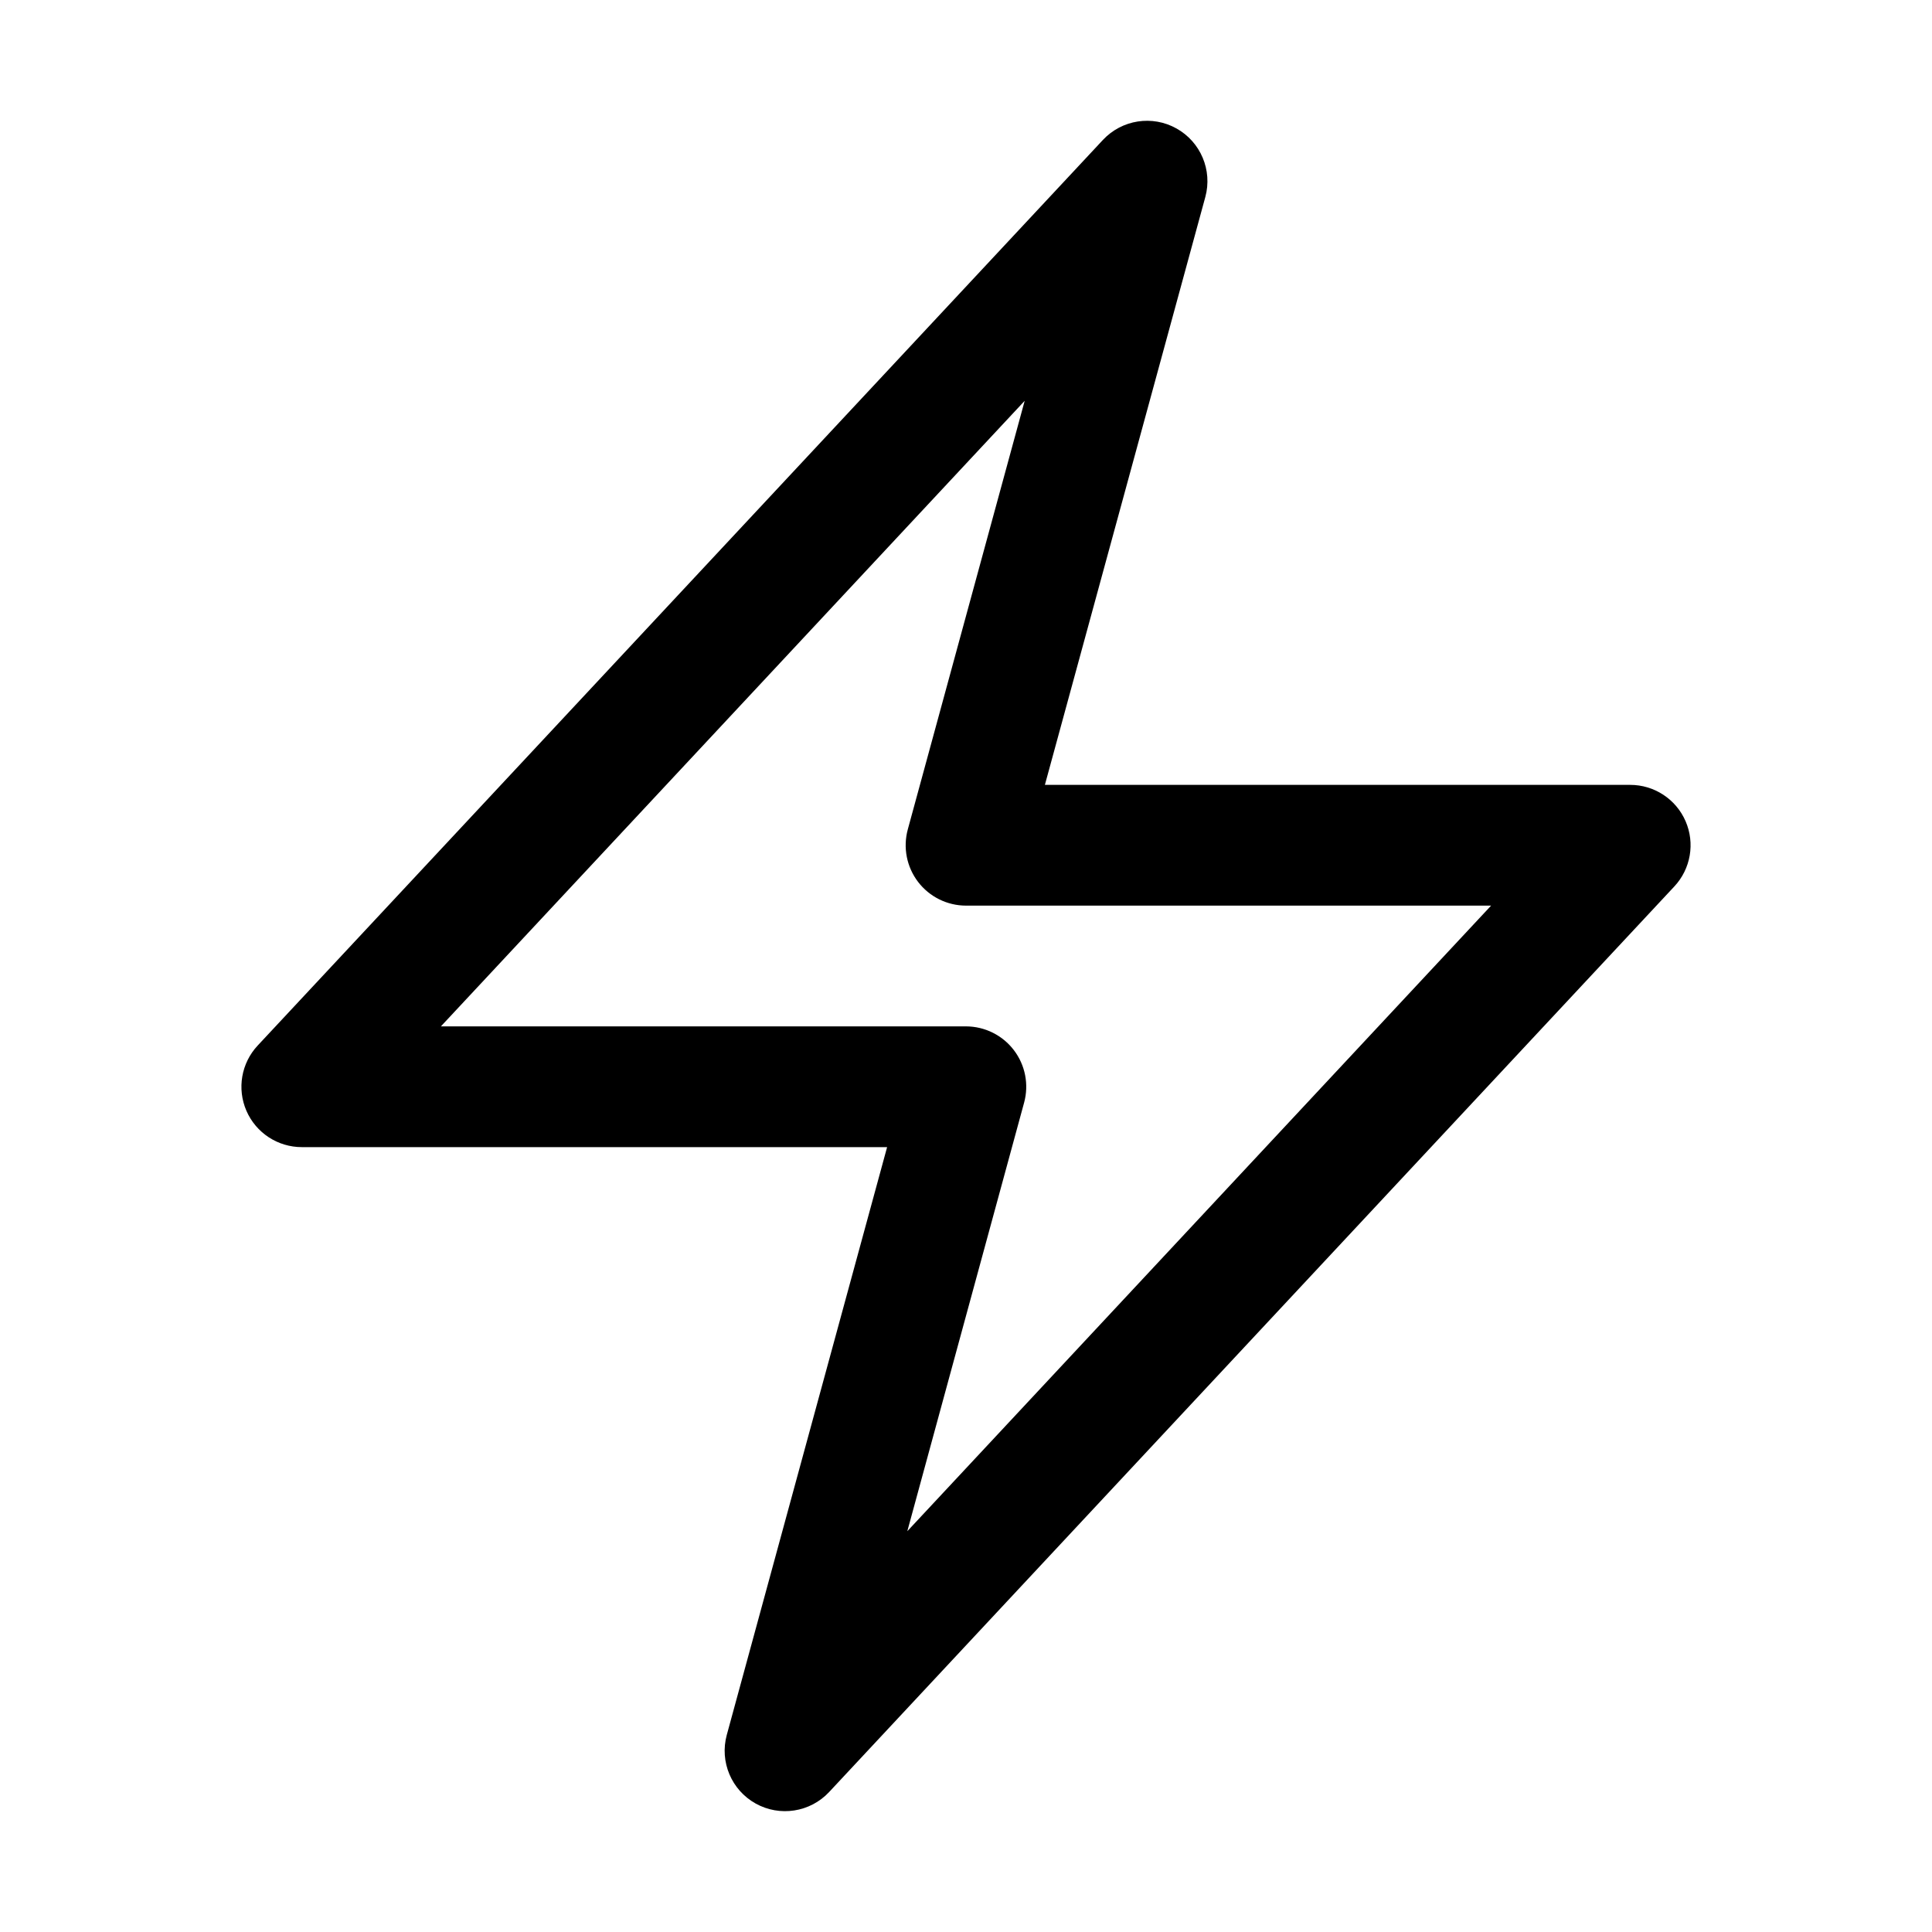
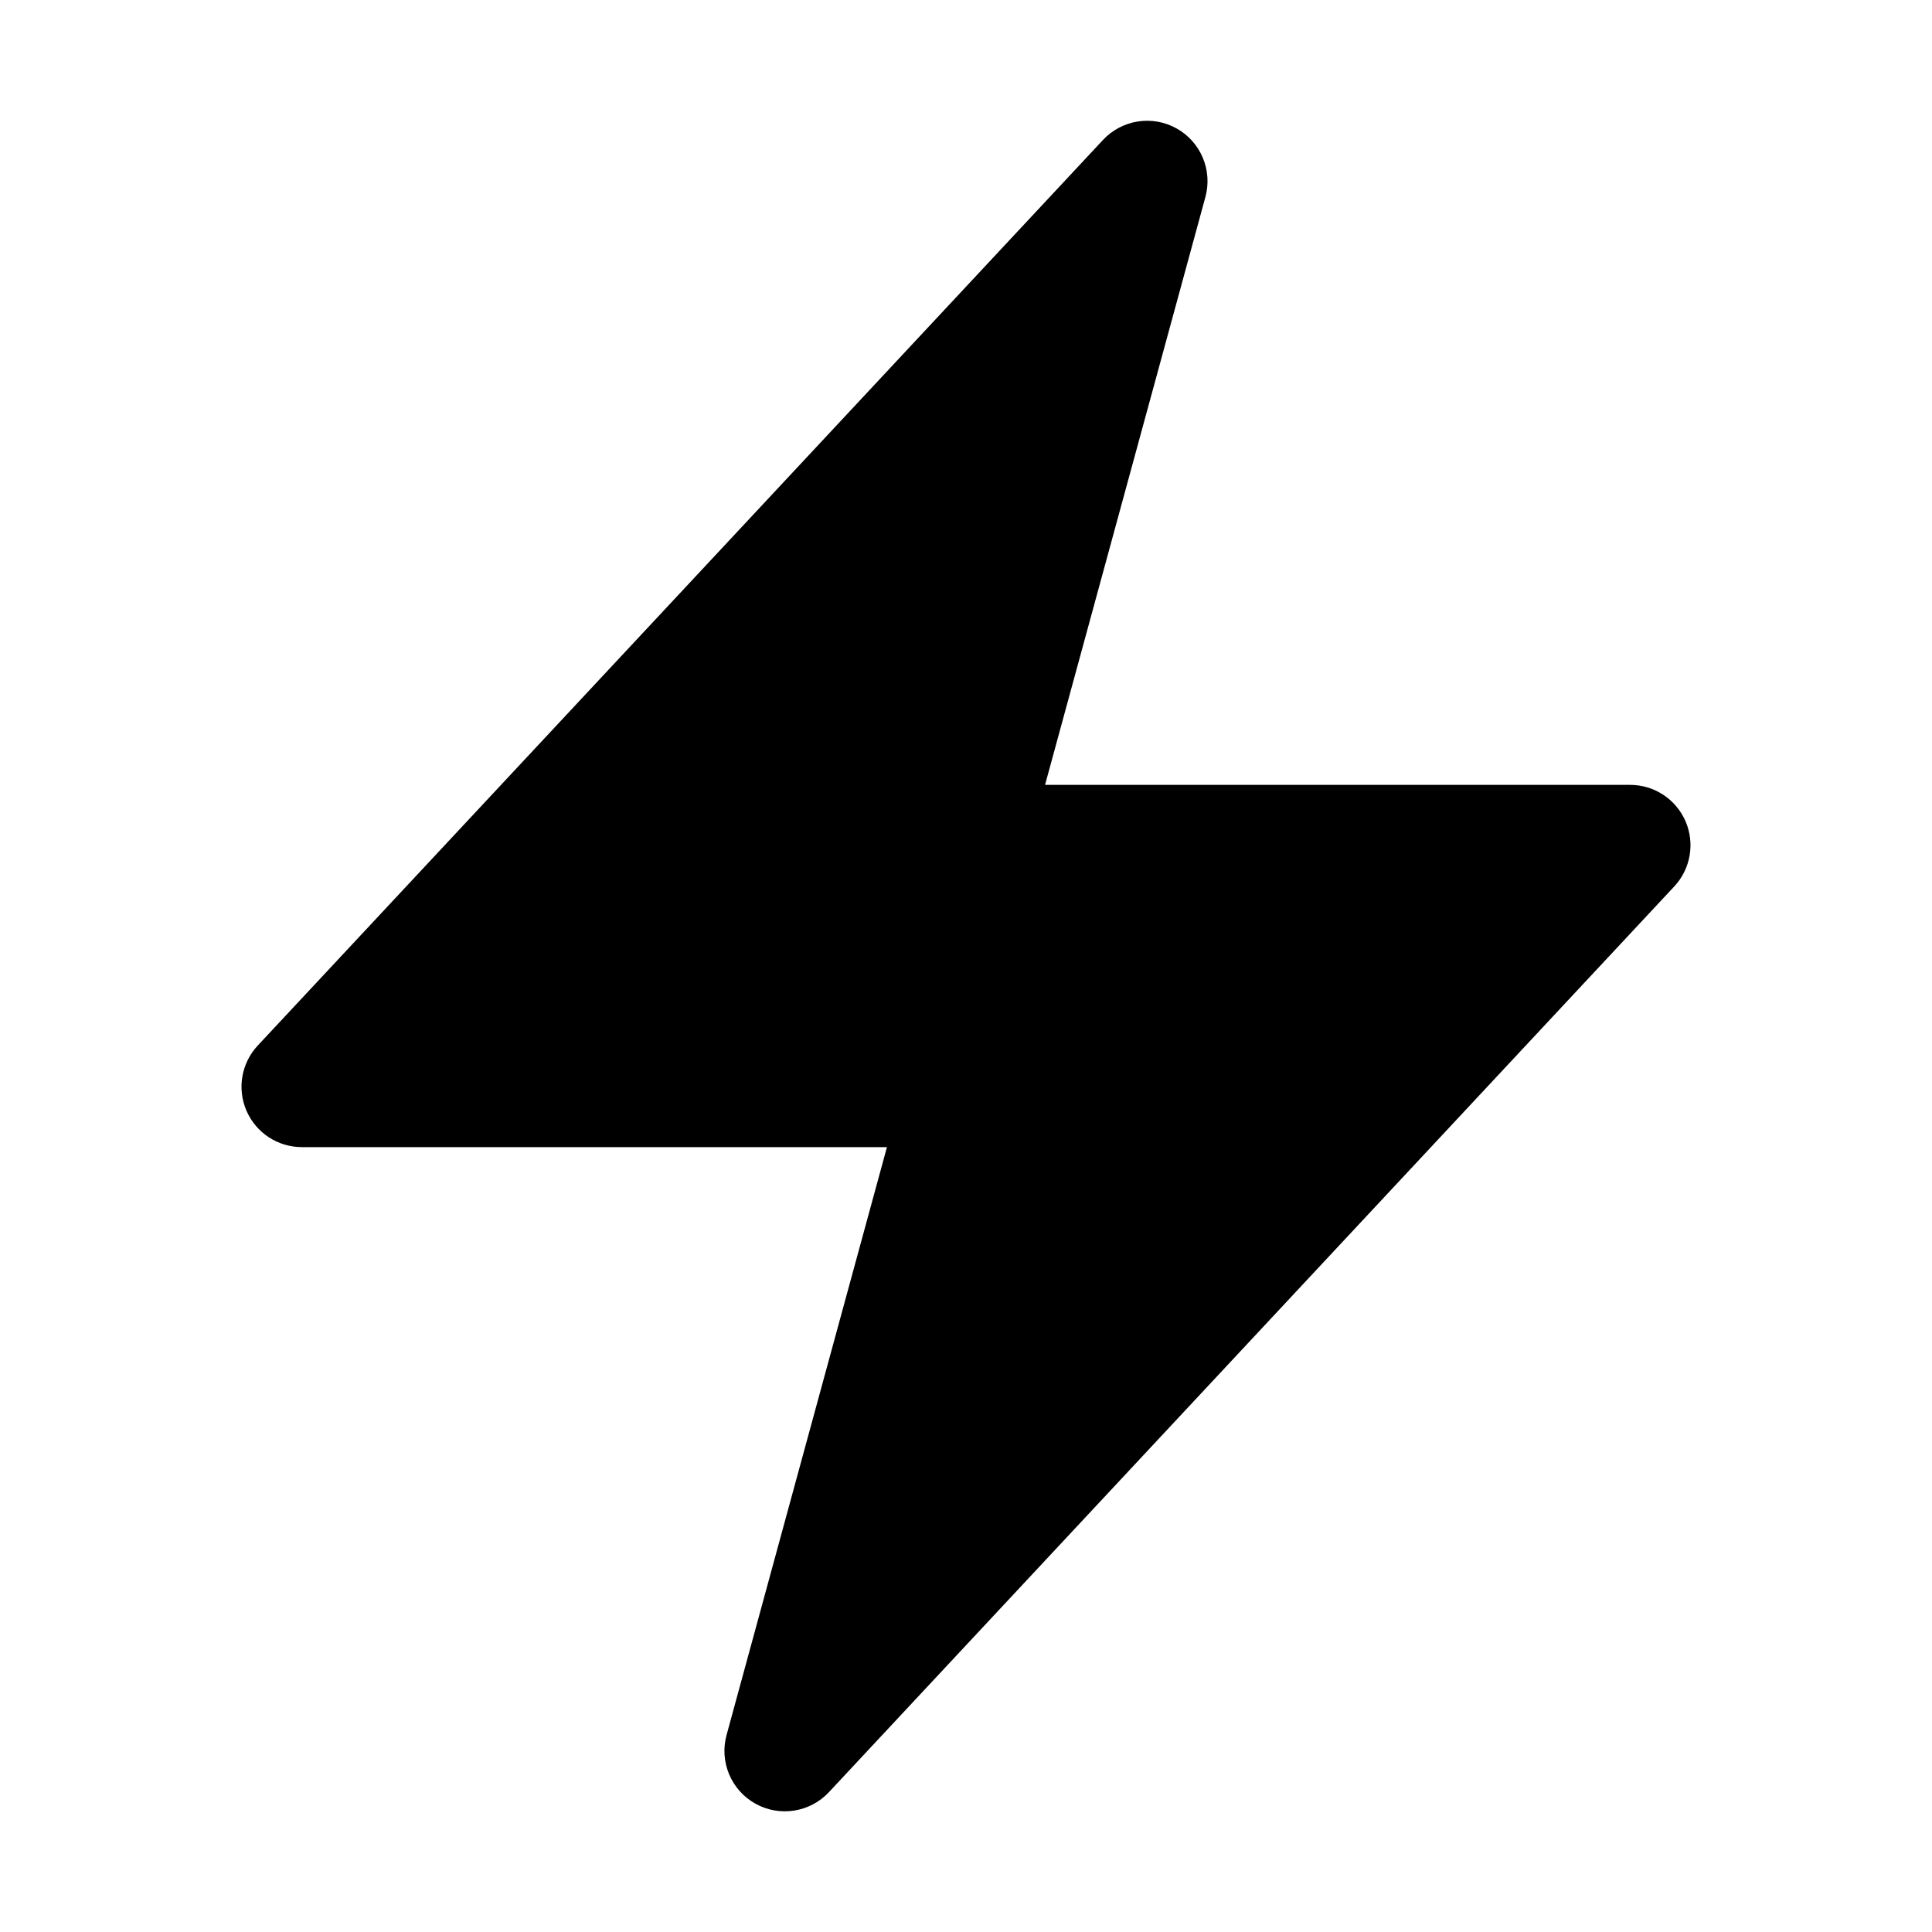
- <svg xmlns="http://www.w3.org/2000/svg" width="24" height="24" viewBox="0 0 24 24" version="1.1" id="svg1">
-   <defs id="defs1" />
-   <path style="baseline-shift:baseline;display:inline;overflow:visible;vector-effect:none;fill:currentColor;stroke-linecap:round;stroke-linejoin:round;enable-background:accumulate;stop-color:#000000;stop-opacity:1;opacity:1" d="M 14.615,1.596 A 0.75,0.75 0 0 0 13.701,1.738 L 3.201,12.988 A 0.75,0.75 0 0 0 3.75,14.25 h 7.27 l -1.992,7.303 a 0.75,0.75 0 0 0 1.271,0.709 l 10.5,-11.25 A 0.75,0.75 0 0 0 20.25,9.75 H 12.98 L 14.973,2.447 A 0.75,0.75 0 0 0 14.615,1.596 Z M 12.729,4.979 11.277,10.303 A 0.75,0.75 0 0 0 12,11.25 h 6.523 l -7.252,7.771 1.451,-5.324 A 0.75,0.75 0 0 0 12,12.75 H 5.477 Z" id="path1" />
+ <svg xmlns="http://www.w3.org/2000/svg" width="24" height="24" viewBox="0 0 24 24" fill="currentColor">
+   <path fill-rule="evenodd" d="M14.615 1.595a.75.75 0 0 1 .359.852L12.982 9.75h7.268a.75.75 0 0 1 .548 1.262l-10.5 11.25a.75.75 0 0 1-1.272-.71l1.992-7.302H3.75a.75.75 0 0 1-.548-1.262l10.5-11.25a.75.75 0 0 1 .913-.143Z" clip-rule="evenodd" />
</svg>
